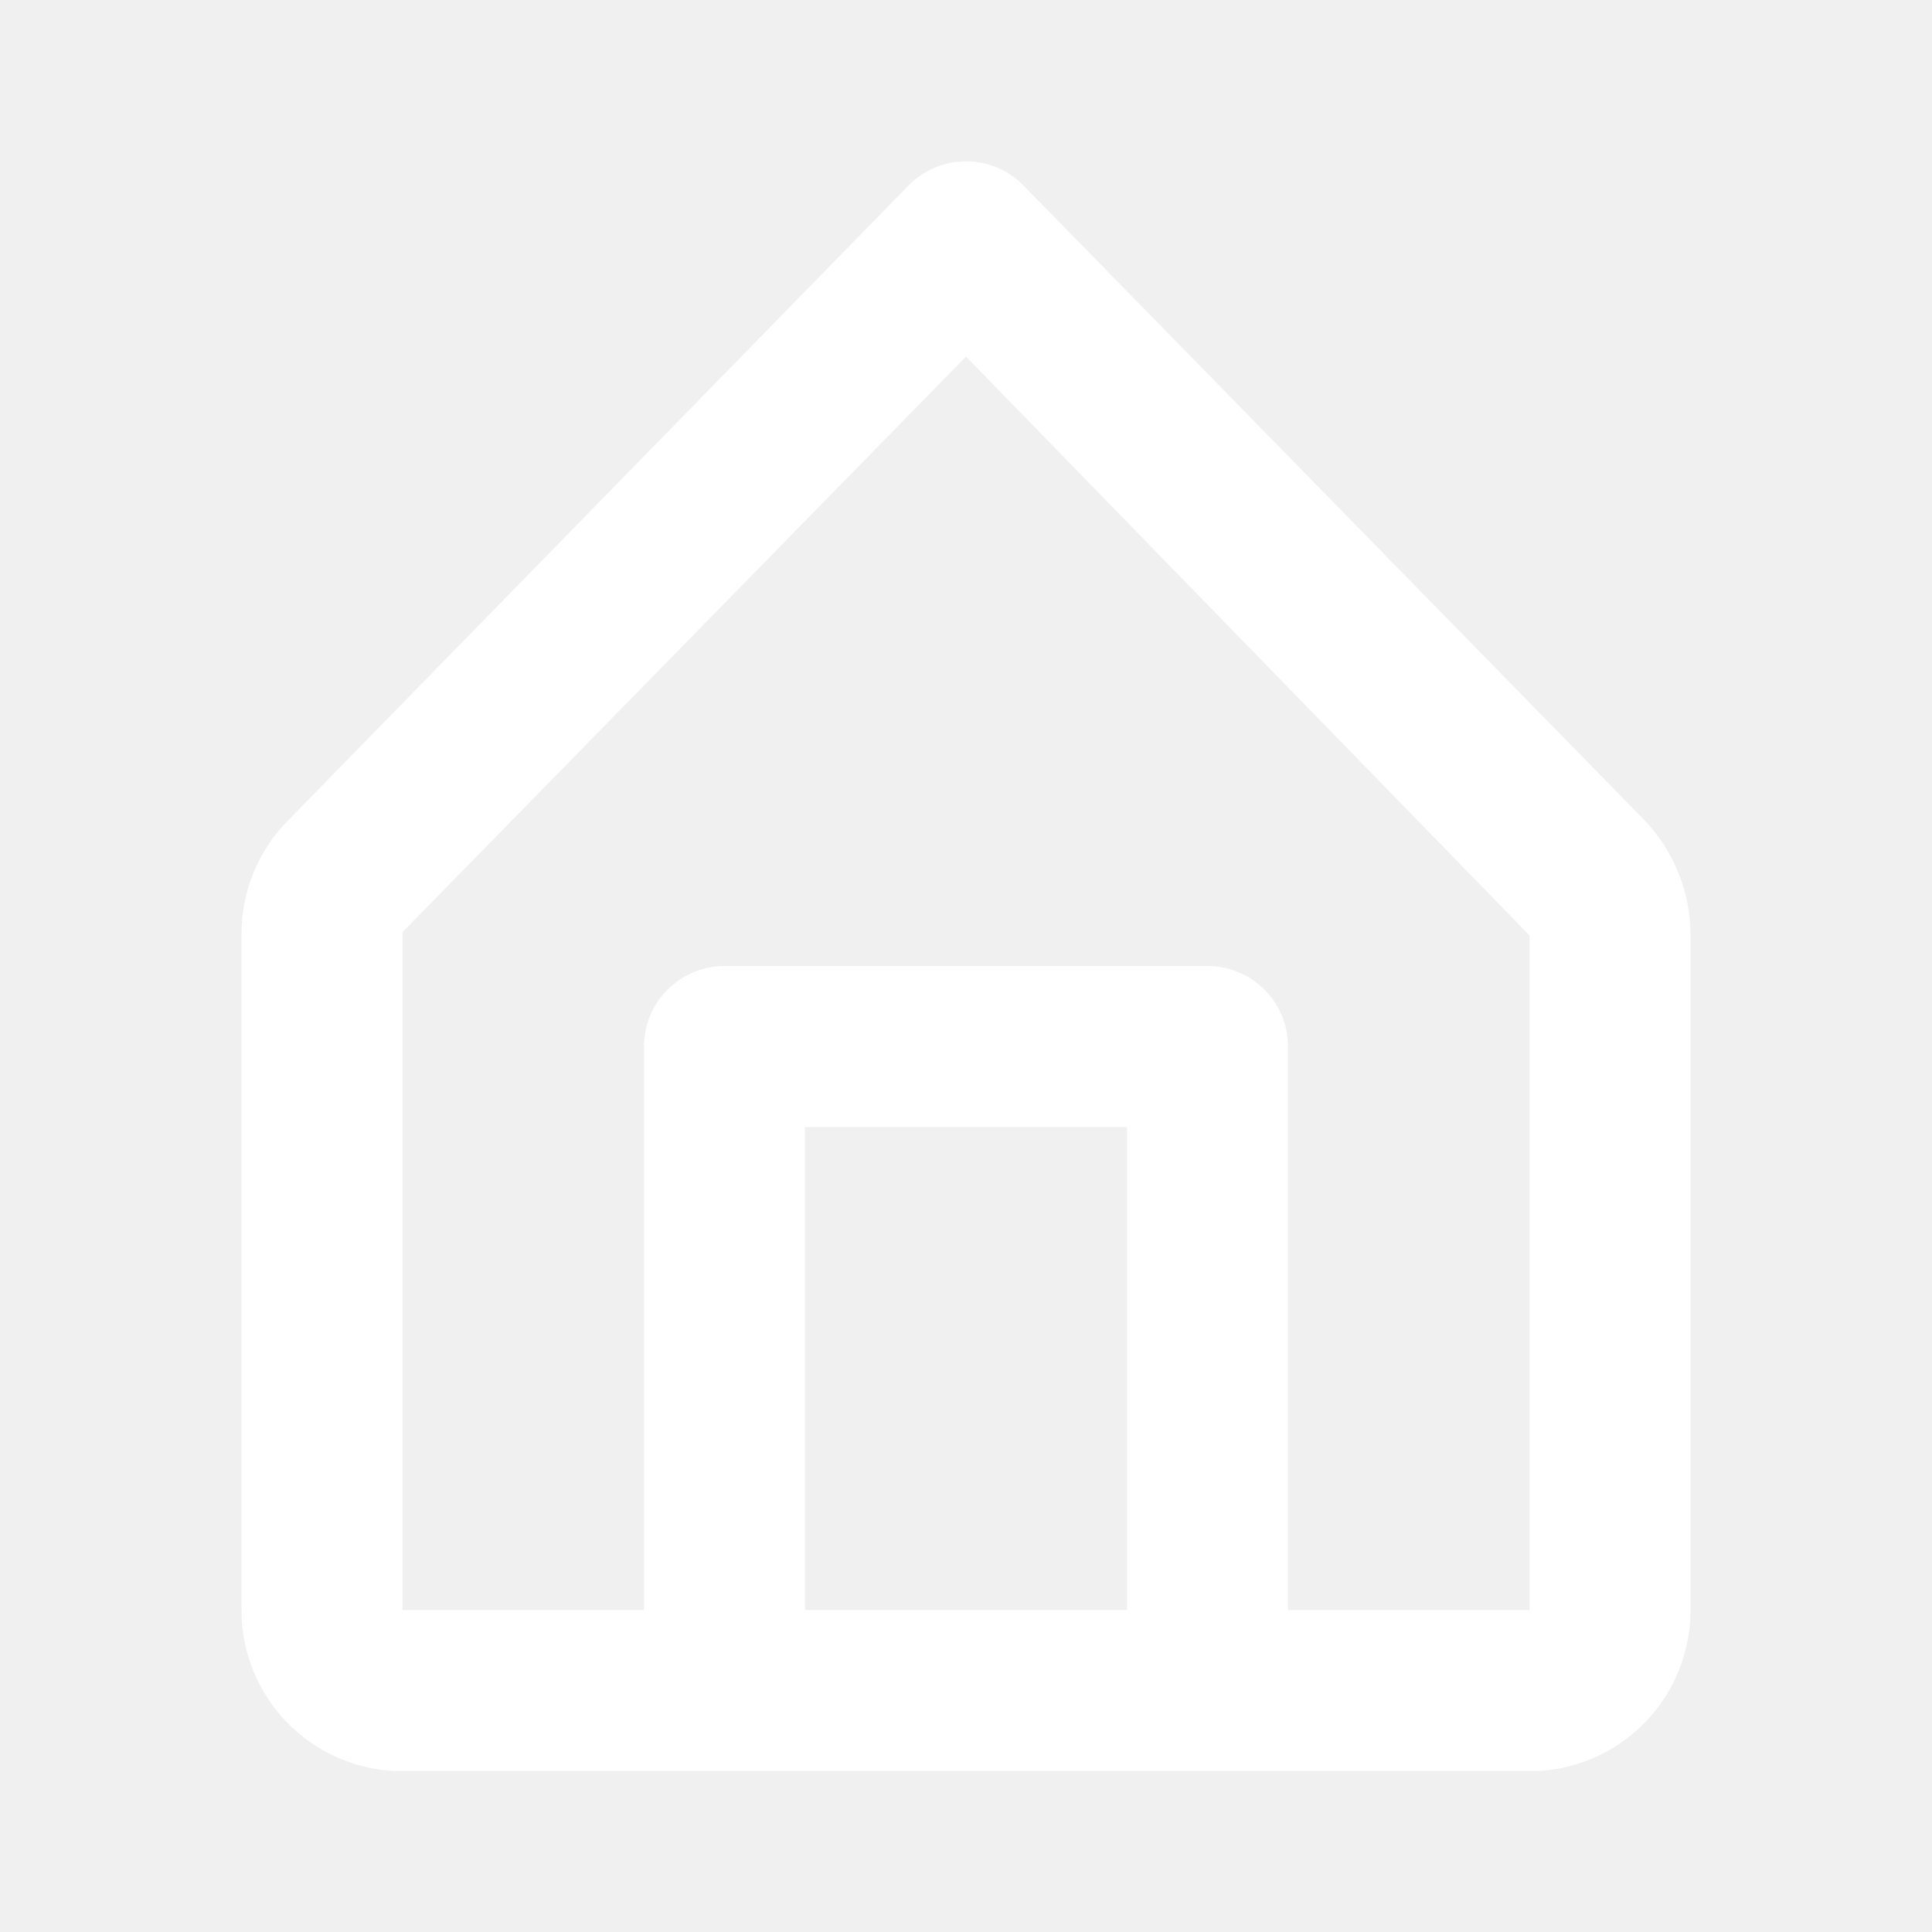
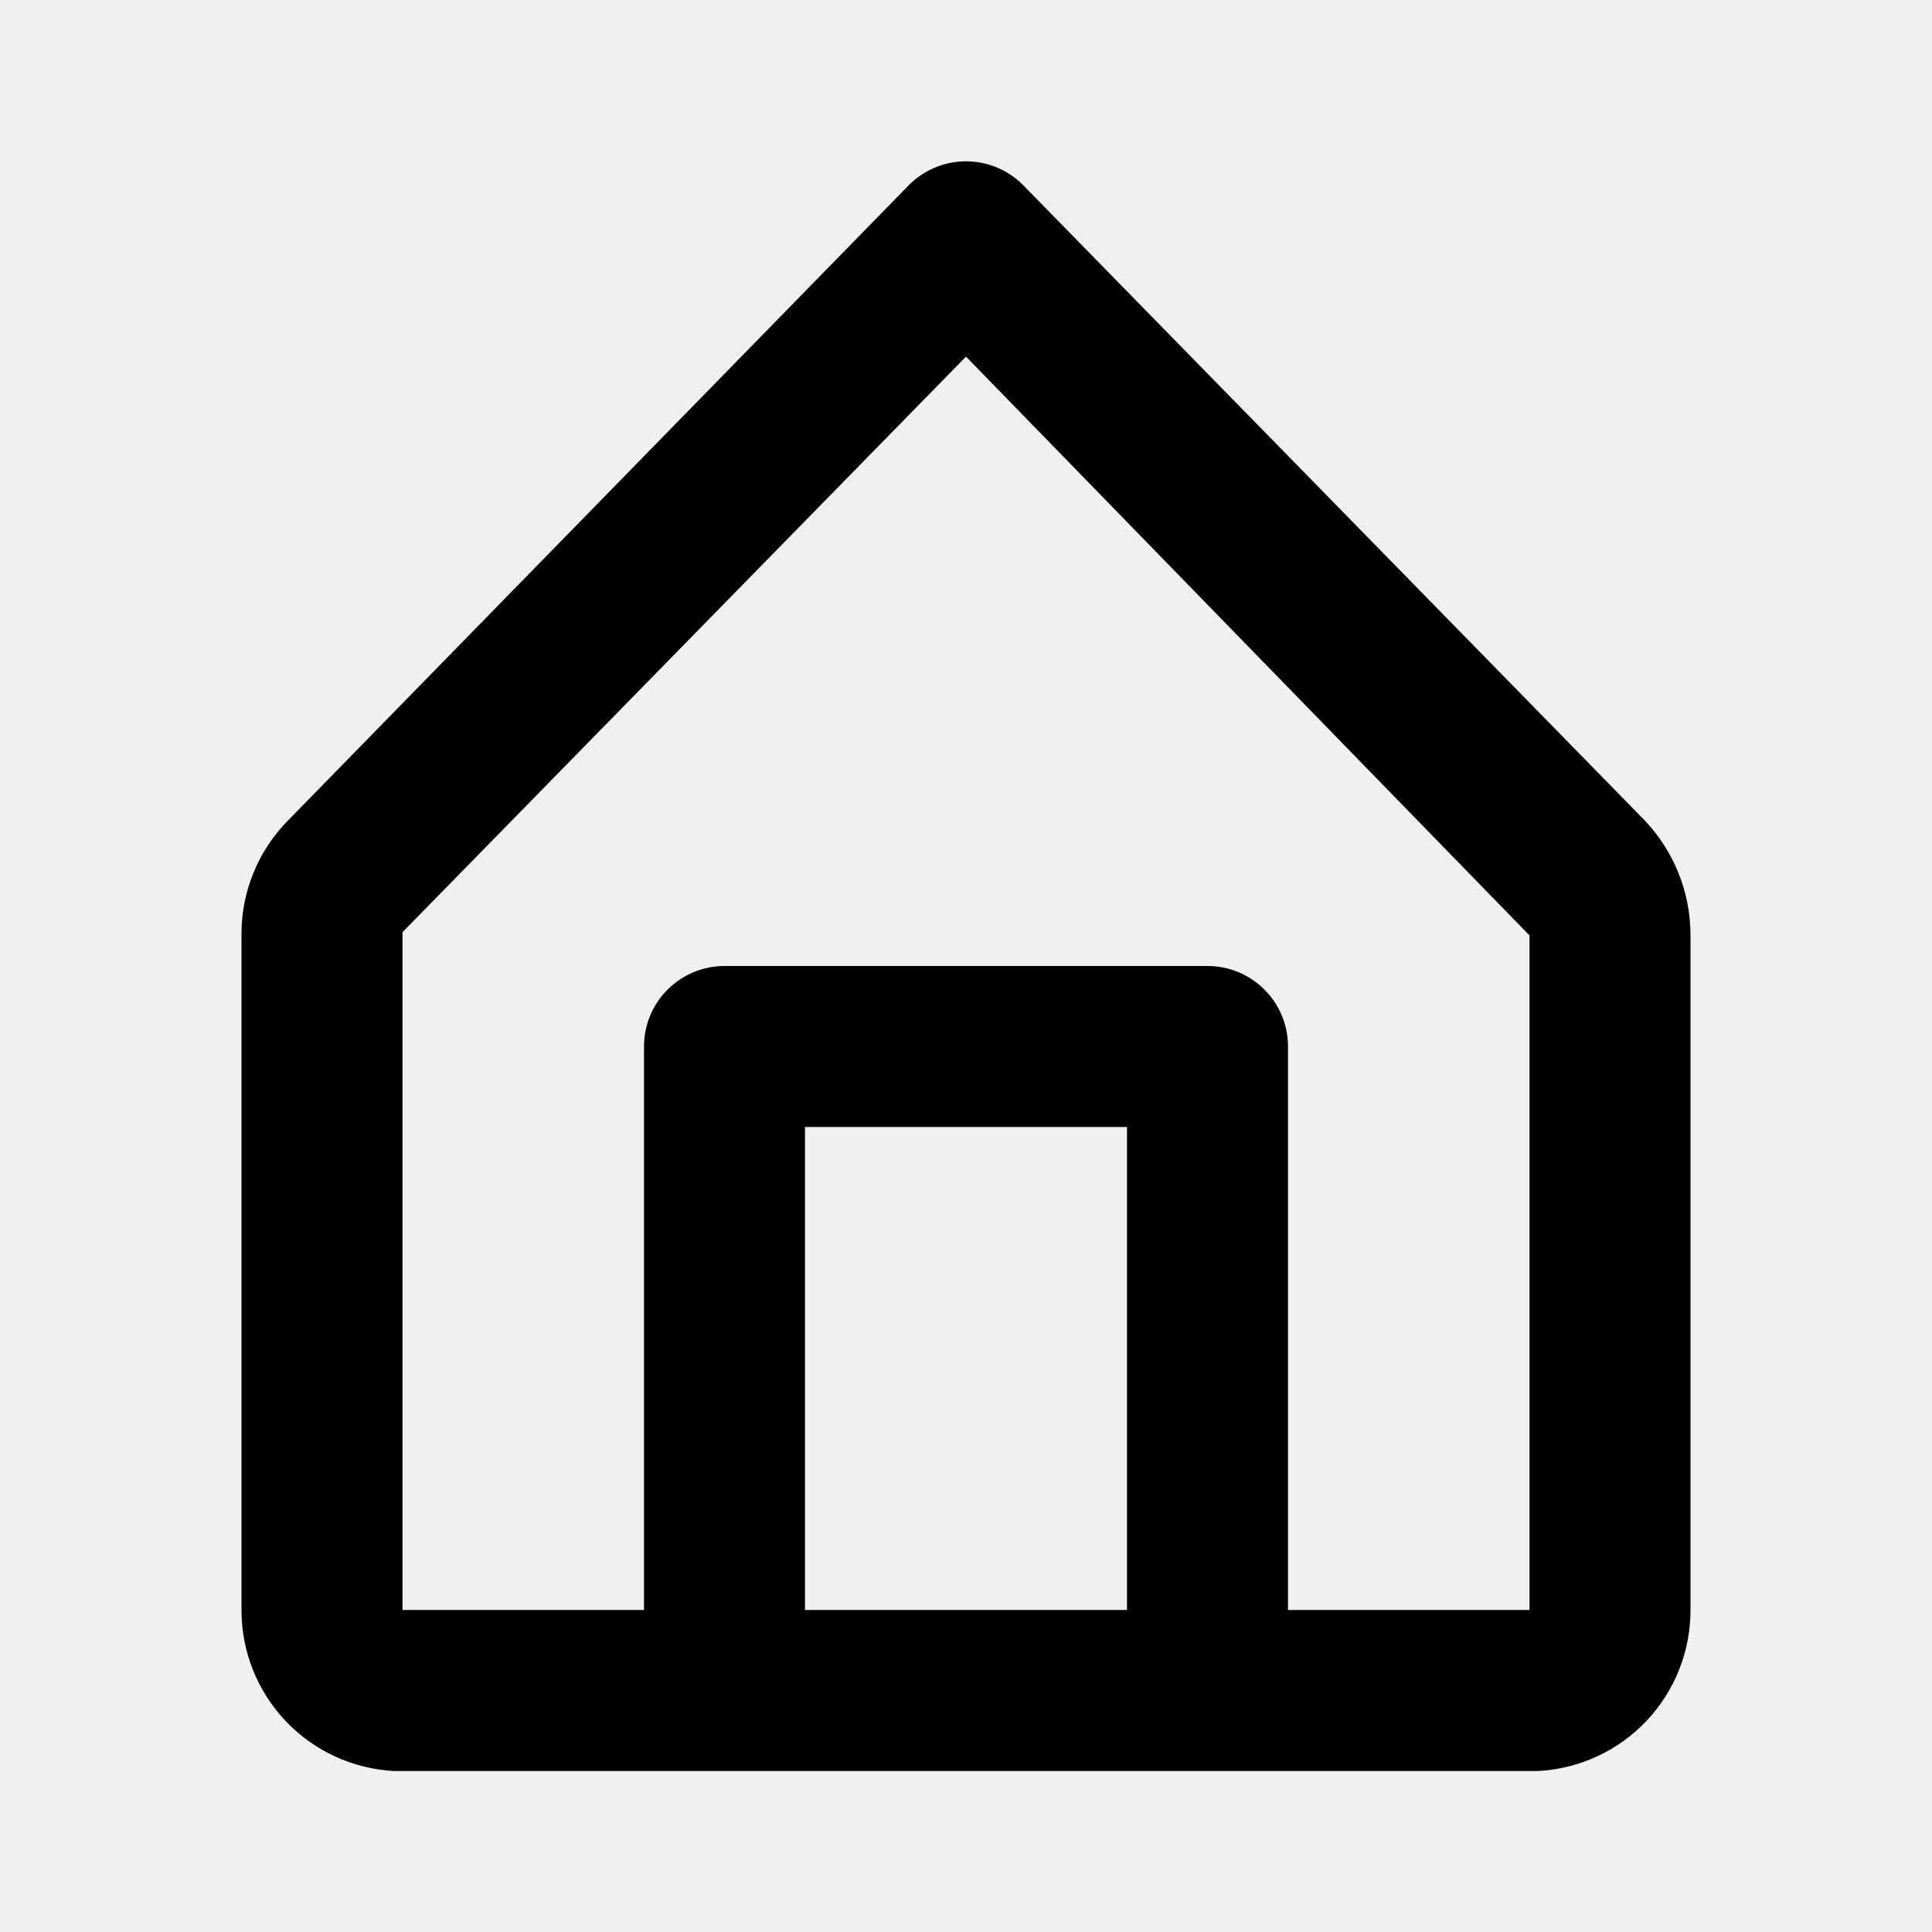
- <svg xmlns="http://www.w3.org/2000/svg" width="24" height="24" viewBox="0 0 24 24" fill="none">
+ <svg xmlns="http://www.w3.org/2000/svg" width="24" height="24" viewBox="0 0 24 24">
  <g clip-path="url(#clip0_12478_5201)">
-     <path d="M20.42 10.18L12.71 2.3C12.617 2.206 12.507 2.132 12.385 2.081C12.263 2.03 12.132 2.004 12 2.004C11.868 2.004 11.737 2.03 11.616 2.081C11.494 2.132 11.383 2.206 11.29 2.3L3.58 10.19C3.394 10.378 3.246 10.601 3.147 10.847C3.047 11.092 2.997 11.355 3 11.62V20C2.999 20.512 3.195 21.005 3.546 21.377C3.898 21.749 4.379 21.972 4.89 22H19.11C19.621 21.972 20.102 21.749 20.454 21.377C20.805 21.005 21.001 20.512 21 20V11.62C21.001 11.083 20.793 10.567 20.42 10.18ZM10 20V14H14V20H10ZM19 20H16V13C16 12.735 15.895 12.48 15.707 12.293C15.52 12.105 15.265 12 15 12H9C8.735 12 8.481 12.105 8.293 12.293C8.105 12.48 8 12.735 8 13V20H5V11.58L12 4.43L19 11.62V20Z" fill="white" />
+     <path d="M20.42 10.18L12.71 2.3C12.617 2.206 12.507 2.132 12.385 2.081C12.263 2.03 12.132 2.004 12 2.004C11.868 2.004 11.737 2.03 11.616 2.081C11.494 2.132 11.383 2.206 11.29 2.3L3.58 10.19C3.394 10.378 3.246 10.601 3.147 10.847C3.047 11.092 2.997 11.355 3 11.62V20C2.999 20.512 3.195 21.005 3.546 21.377C3.898 21.749 4.379 21.972 4.89 22H19.11C19.621 21.972 20.102 21.749 20.454 21.377C20.805 21.005 21.001 20.512 21 20V11.62C21.001 11.083 20.793 10.567 20.42 10.18ZM10 20V14H14V20H10ZM19 20H16V13C16 12.735 15.895 12.48 15.707 12.293C15.52 12.105 15.265 12 15 12H9C8.735 12 8.481 12.105 8.293 12.293C8.105 12.48 8 12.735 8 13V20H5V11.58L12 4.43L19 11.62V20Z" />
  </g>
  <defs>
    <clipPath id="clip0_12478_5201">
-       <rect width="24" height="24" fill="white" />
+       <rect width="24" height="24" />
    </clipPath>
  </defs>
</svg>
